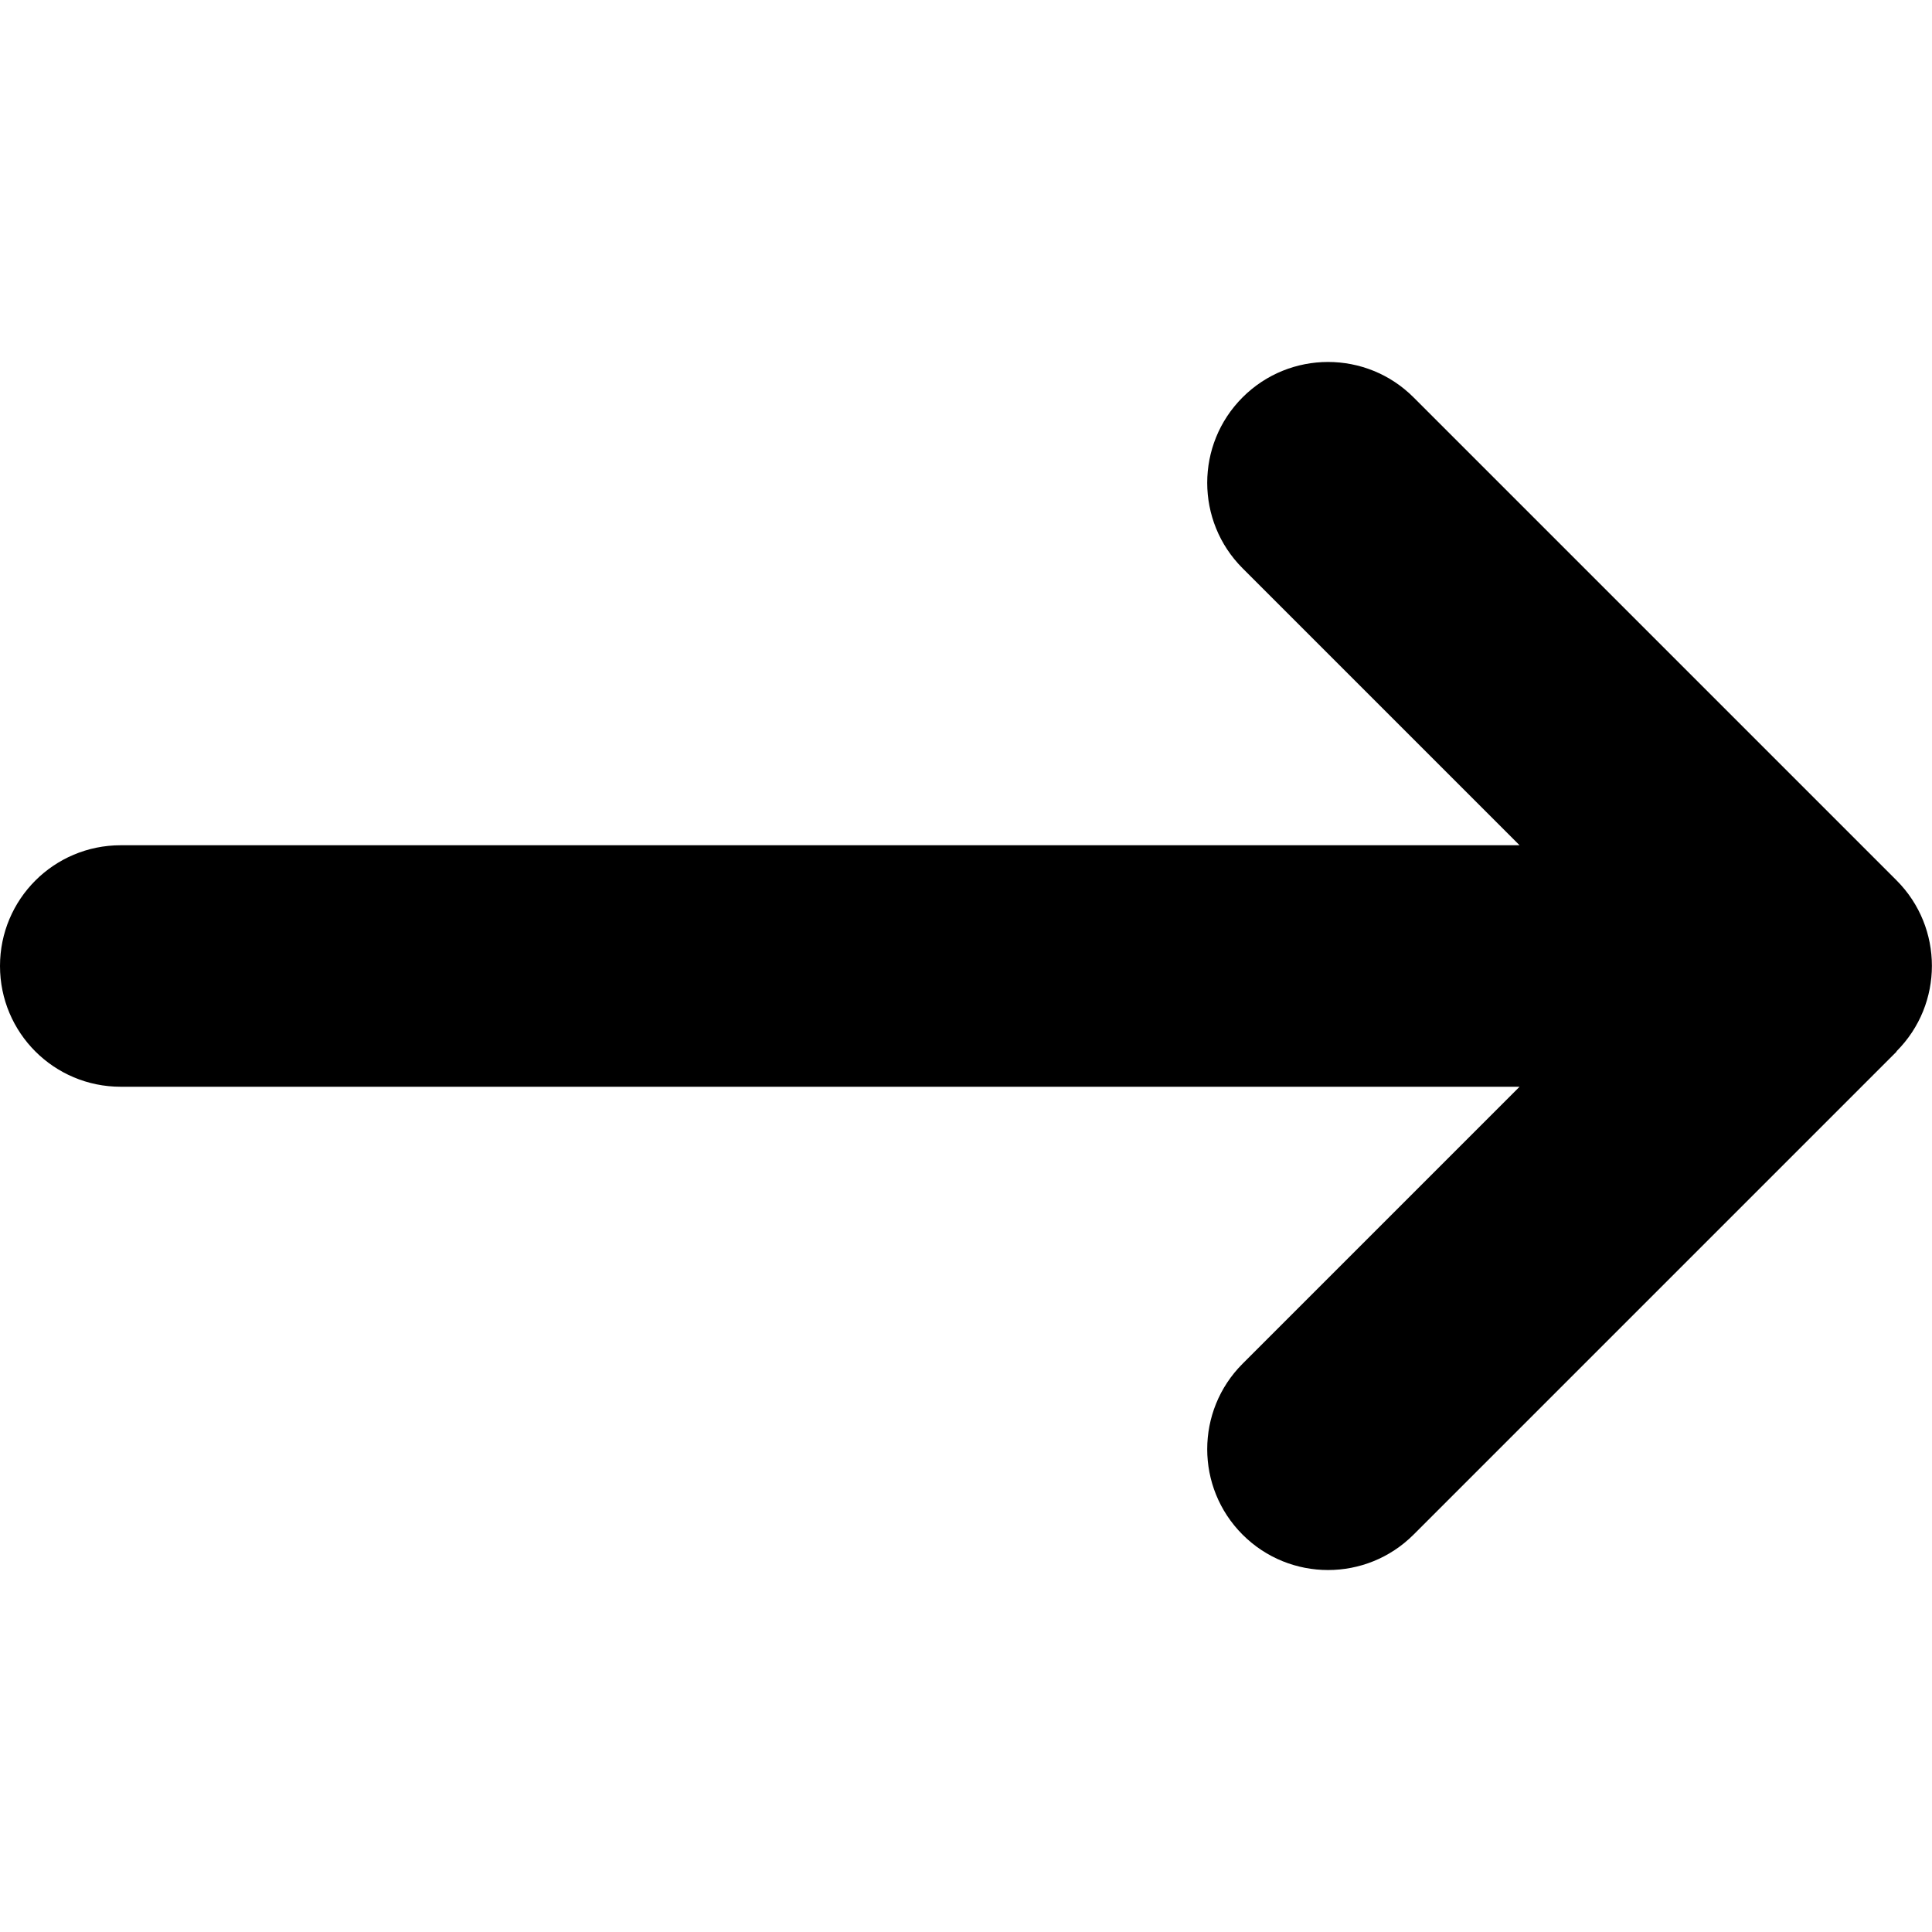
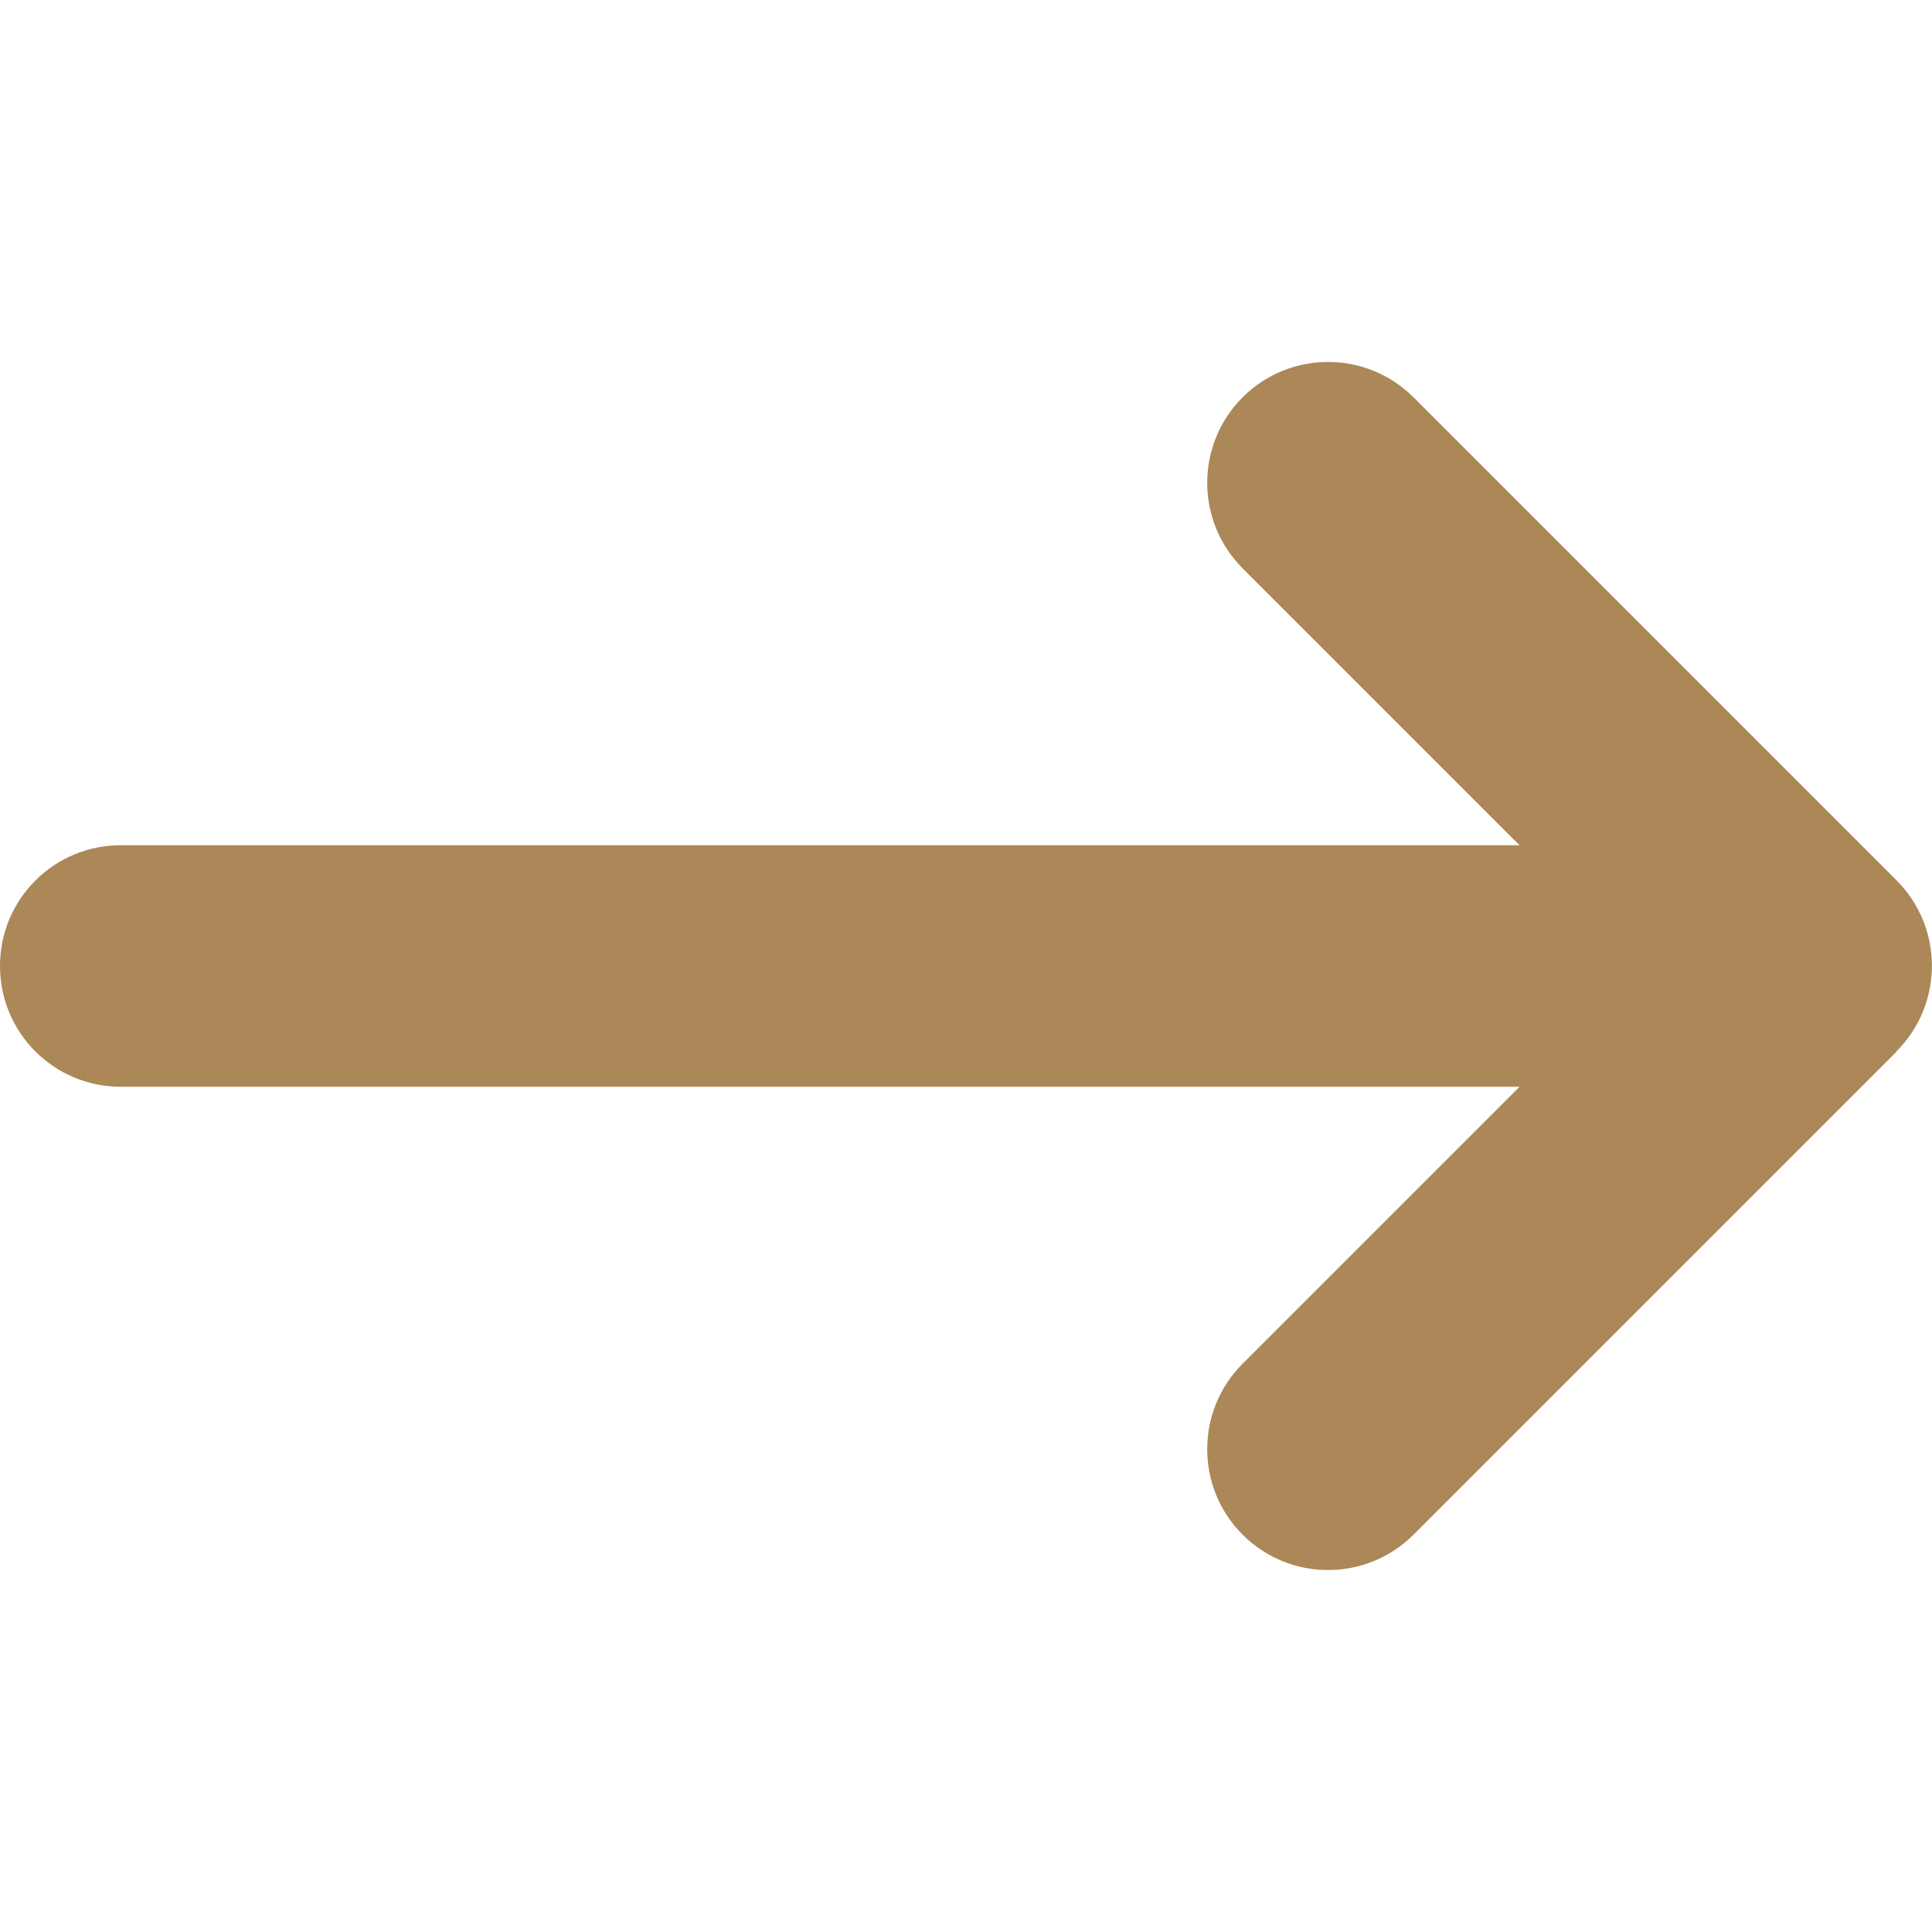
<svg xmlns="http://www.w3.org/2000/svg" viewBox="0 0 512 512">
-   <path d="M502.6 278.6c12.5-12.5 12.5-32.8 0-45.3l-128-128c-12.5-12.5-32.8-12.5-45.3 0s-12.5 32.8 0 45.3L402.7 224 32 224c-17.7 0-32 14.3-32 32s14.3 32 32 32l370.7 0-73.4 73.4c-12.5 12.5-12.5 32.8 0 45.3s32.8 12.5 45.3 0l128-128z" />
+   <path fill="#AC8757" d="M502.6 278.6c12.5-12.5 12.5-32.8 0-45.3l-128-128c-12.5-12.5-32.8-12.5-45.3 0s-12.5 32.8 0 45.3L402.7 224 32 224c-17.7 0-32 14.3-32 32s14.3 32 32 32l370.7 0-73.4 73.4c-12.5 12.5-12.5 32.8 0 45.3s32.8 12.5 45.3 0l128-128z" />
</svg>
